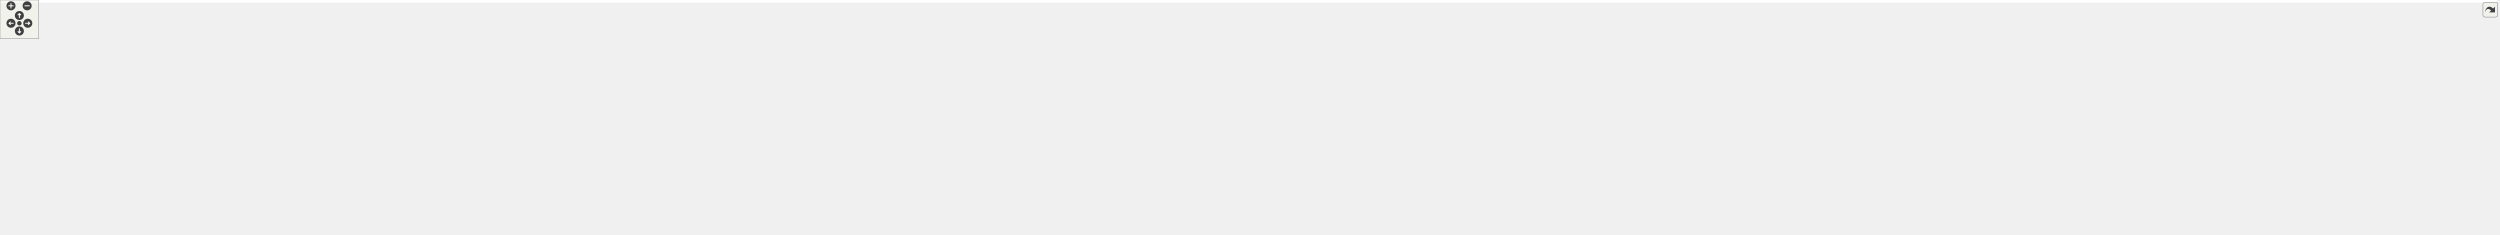
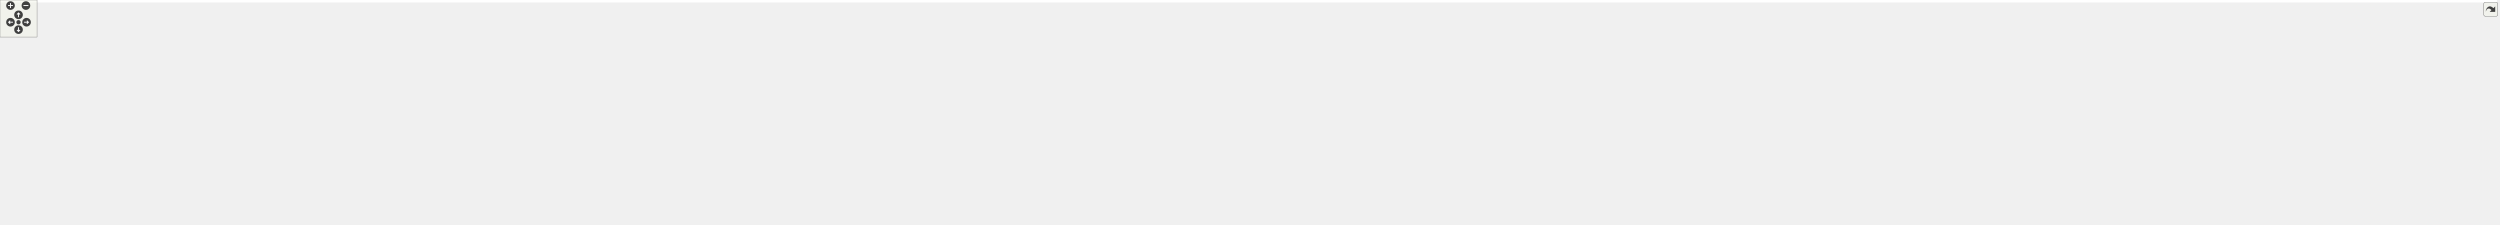
<svg xmlns="http://www.w3.org/2000/svg" xmlns:xlink="http://www.w3.org/1999/xlink" id="main" version="1.1" xml:space="preserve">
  <style type="text/css">
.edge:hover path { stroke: red; }
.edge:hover polygon { stroke: red; fill: red; }
</style>
  <defs>
    <circle id="rim" cx="0" cy="0" r="7" />
    <circle id="rim2" cx="0" cy="0" r="3.5" />
    <g id="zoomPlus">
      <use xlink:href="#rim" fill="#404040">
        <set attributeName="fill" to="#808080" begin="zoomplus.mouseover" end="zoomplus.mouseout" />
      </use>
      <path d="M-4,0h8M0,-4v8" fill="none" stroke="white" stroke-width="1.5" pointer-events="none" />
    </g>
    <g id="zoomMin">
      <use xlink:href="#rim" fill="#404040">
        <set attributeName="fill" to="#808080" begin="zoomminus.mouseover" end="zoomminus.mouseout" />
      </use>
      <path d="M-4,0h8" fill="none" stroke="white" stroke-width="1.5" pointer-events="none" />
    </g>
    <g id="dirArrow">
      <path fill="none" stroke="white" stroke-width="1.5" d="M0,-3.0v7 M-2.5,-0.5L0,-3.0L2.5,-0.5" />
    </g>
    <g id="resetDef">
      <use xlink:href="#rim2" fill="#404040">
        <set attributeName="fill" to="#808080" begin="reset.mouseover" end="reset.mouseout" />
      </use>
    </g>
  </defs>
  <svg id="graph" class="graph">
    <g id="viewport">
-       <polygon fill="white" stroke="transparent" points="-4,4 -4,-303 3865,-303 3865,4 -4,4" />
+       <polygon fill="white" stroke="transparent" points="-4,4 -4,-303 4044,-303 4044,4 -4,4" />
      <g id="node1" class="node">
        <g id="a_node1">
          <a xlink:title=" ">
-             <polygon fill="#bfbfbf" stroke="black" points="3155.5,-268.5 3155.5,-298.5 3277.5,-298.5 3277.5,-268.5 3155.5,-268.5" />
-             <text text-anchor="start" x="3163.5" y="-286.5" font-family="Helvetica,sans-Serif" font-size="10.00">include/m_Do/m_Do_ext</text>
-             <text text-anchor="middle" x="3216.5" y="-275.5" font-family="Helvetica,sans-Serif" font-size="10.00">/m_Do_ext.h</text>
+             <polygon fill="#bfbfbf" stroke="black" points="3355.5,-268.5 3355.5,-298.5 3477.5,-298.5 3477.5,-268.5 3355.5,-268.5" />
+             <text text-anchor="start" x="3363.5" y="-286.5" font-family="Helvetica,sans-Serif" font-size="10.00">include/m_Do/m_Do_ext</text>
+             <text text-anchor="middle" x="3416.5" y="-275.5" font-family="Helvetica,sans-Serif" font-size="10.00">/m_Do_ext.h</text>
          </a>
        </g>
      </g>
      <g id="node2" class="node">
        <g id="a_node2">
          <a xlink:href="d__com__inf__game_8cpp.html" target="_top" xlink:title=" ">
-             <polygon fill="white" stroke="black" points="3620,-0.5 3620,-30.5 3739,-30.5 3739,-0.5 3620,-0.5" />
-             <text text-anchor="start" x="3628" y="-18.5" font-family="Helvetica,sans-Serif" font-size="10.00">src/d/d_com/d_com_inf</text>
-             <text text-anchor="middle" x="3679.5" y="-7.5" font-family="Helvetica,sans-Serif" font-size="10.00">_game.cpp</text>
+             <polygon fill="white" stroke="black" points="3799,-0.5 3799,-30.5 3918,-30.5 3918,-0.5 3799,-0.5" />
+             <text text-anchor="start" x="3807" y="-18.5" font-family="Helvetica,sans-Serif" font-size="10.00">src/d/d_com/d_com_inf</text>
+             <text text-anchor="middle" x="3858.5" y="-7.5" font-family="Helvetica,sans-Serif" font-size="10.00">_game.cpp</text>
          </a>
        </g>
      </g>
      <g id="edge1" class="edge">
-         <path fill="none" stroke="midnightblue" d="M3287.84,-278.06C3394.71,-267.13 3593.31,-229.24 3682.5,-98 3696.19,-77.86 3690.13,-47.99 3684.68,-30.56" />
-         <polygon fill="midnightblue" stroke="midnightblue" points="3287.41,-274.59 3277.79,-279.04 3288.09,-281.56 3287.41,-274.59" />
+         <path fill="none" stroke="midnightblue" d="M3487.51,-276.63C3590.34,-263.87 3777.54,-223.69 3861.5,-98 3875.03,-77.75 3869.02,-47.92 3863.63,-30.52" />
+         <polygon fill="midnightblue" stroke="midnightblue" points="3487.04,-273.16 3477.53,-277.81 3487.87,-280.11 3487.04,-273.16" />
      </g>
      <g id="node3" class="node">
        <g id="a_node3">
          <a xlink:href="d__meter__HIO_8cpp.html" target="_top" xlink:title=" ">
-             <polygon fill="white" stroke="black" points="3746,-201.5 3746,-231.5 3861,-231.5 3861,-201.5 3746,-201.5" />
-             <text text-anchor="start" x="3754" y="-219.5" font-family="Helvetica,sans-Serif" font-size="10.00">src/d/d_meter/d_meter</text>
-             <text text-anchor="middle" x="3803.5" y="-208.5" font-family="Helvetica,sans-Serif" font-size="10.00">_HIO.cpp</text>
+             <polygon fill="white" stroke="black" points="3925,-201.5 3925,-231.5 4040,-231.5 4040,-201.5 3925,-201.5" />
+             <text text-anchor="start" x="3933" y="-219.5" font-family="Helvetica,sans-Serif" font-size="10.00">src/d/d_meter/d_meter</text>
+             <text text-anchor="middle" x="3982.5" y="-208.5" font-family="Helvetica,sans-Serif" font-size="10.00">_HIO.cpp</text>
          </a>
        </g>
      </g>
      <g id="edge2" class="edge">
-         <path fill="none" stroke="midnightblue" d="M3288.05,-277.78C3387.76,-270.68 3574.03,-255.52 3731.5,-232 3736.17,-231.3 3740.99,-230.5 3745.82,-229.65" />
-         <polygon fill="midnightblue" stroke="midnightblue" points="3287.52,-274.31 3277.79,-278.5 3288.01,-281.29 3287.52,-274.31" />
+         <path fill="none" stroke="midnightblue" d="M3487.78,-277.39C3584.05,-270 3760.82,-254.67 3910.5,-232 3915.16,-231.29 3919.98,-230.49 3924.82,-229.63" />
+         <polygon fill="midnightblue" stroke="midnightblue" points="3487.29,-273.92 3477.58,-278.17 3487.82,-280.9 3487.29,-273.92" />
      </g>
      <g id="node4" class="node">
        <g id="a_node4">
          <a xlink:href="m__Do__main_8cpp.html" target="_top" xlink:title=" ">
            <polygon fill="white" stroke="black" points="0,-73 0,-92 131,-92 131,-73 0,-73" />
            <text text-anchor="middle" x="65.5" y="-80" font-family="Helvetica,sans-Serif" font-size="10.00">src/m_Do/m_Do_main.cpp</text>
          </a>
        </g>
      </g>
      <g id="edge3" class="edge">
-         <path fill="none" stroke="midnightblue" d="M3145.16,-279.58C2973.93,-272.48 2526.13,-253.29 2152.5,-232 1256.86,-180.95 1027.87,-215.41 138.5,-98 127.1,-96.49 114.8,-94.28 103.61,-92.04" />
-         <polygon fill="midnightblue" stroke="midnightblue" points="3145.17,-283.09 3155.31,-280 3145.46,-276.09 3145.17,-283.09" />
+         <path fill="none" stroke="midnightblue" d="M3345.04,-279.85C3164.03,-273.02 2672.72,-253.85 2263.5,-232 1317.64,-181.5 1075.44,-222.84 136.5,-98 125.28,-96.51 113.17,-94.27 102.19,-92" />
+         <polygon fill="midnightblue" stroke="midnightblue" points="3345.11,-283.35 3355.23,-280.23 3345.37,-276.36 3345.11,-283.35" />
      </g>
      <g id="node5" class="node">
        <g id="a_node5">
          <a xlink:href="d__attention_8h.html" target="_top" xlink:title=" ">
-             <polygon fill="white" stroke="black" points="2162,-201.5 2162,-231.5 2269,-231.5 2269,-201.5 2162,-201.5" />
-             <text text-anchor="start" x="2170" y="-219.5" font-family="Helvetica,sans-Serif" font-size="10.00">include/d/d_attention</text>
-             <text text-anchor="middle" x="2215.5" y="-208.5" font-family="Helvetica,sans-Serif" font-size="10.00">/d_attention.h</text>
+             <polygon fill="white" stroke="black" points="2273,-201.5 2273,-231.5 2380,-231.5 2380,-201.5 2273,-201.5" />
+             <text text-anchor="start" x="2281" y="-219.5" font-family="Helvetica,sans-Serif" font-size="10.00">include/d/d_attention</text>
+             <text text-anchor="middle" x="2326.5" y="-208.5" font-family="Helvetica,sans-Serif" font-size="10.00">/d_attention.h</text>
          </a>
        </g>
      </g>
      <g id="edge4" class="edge">
-         <path fill="none" stroke="midnightblue" d="M3145.21,-277.87C2954.76,-265.5 2437.15,-231.89 2269.02,-220.98" />
-         <polygon fill="midnightblue" stroke="midnightblue" points="3145.18,-281.38 3155.39,-278.53 3145.64,-274.39 3145.18,-281.38" />
+         <path fill="none" stroke="midnightblue" d="M3345.18,-278.25C3141.41,-266.1 2559.84,-231.41 2380.09,-220.7" />
+         <polygon fill="midnightblue" stroke="midnightblue" points="3344.98,-281.74 3355.17,-278.84 3345.39,-274.75 3344.98,-281.74" />
      </g>
      <g id="node6" class="node">
        <g id="a_node6">
          <a xlink:href="d__com__inf__game_8h.html" target="_top" xlink:title=" ">
-             <polygon fill="white" stroke="black" points="1642.5,-134.5 1642.5,-164.5 1788.5,-164.5 1788.5,-134.5 1642.5,-134.5" />
-             <text text-anchor="start" x="1650.5" y="-152.5" font-family="Helvetica,sans-Serif" font-size="10.00">include/d/d_com/d_com</text>
-             <text text-anchor="middle" x="1715.5" y="-141.5" font-family="Helvetica,sans-Serif" font-size="10.00">_inf_game/d_com_inf_game.h</text>
+             <polygon fill="white" stroke="black" points="1708.5,-134.5 1708.5,-164.5 1854.5,-164.5 1854.5,-134.5 1708.5,-134.5" />
+             <text text-anchor="start" x="1716.5" y="-152.5" font-family="Helvetica,sans-Serif" font-size="10.00">include/d/d_com/d_com</text>
+             <text text-anchor="middle" x="1781.5" y="-141.5" font-family="Helvetica,sans-Serif" font-size="10.00">_inf_game/d_com_inf_game.h</text>
          </a>
        </g>
      </g>
      <g id="edge5" class="edge">
-         <path fill="none" stroke="midnightblue" d="M2151.89,-207.23C2059.03,-195.16 1886.79,-172.77 1788.76,-160.02" />
-         <polygon fill="midnightblue" stroke="midnightblue" points="2151.62,-210.73 2161.99,-208.54 2152.53,-203.78 2151.62,-210.73" />
+         <path fill="none" stroke="midnightblue" d="M2262.6,-207.88C2160.71,-195.73 1961.98,-172.02 1854.58,-159.22" />
+         <polygon fill="midnightblue" stroke="midnightblue" points="2262.41,-211.38 2272.75,-209.09 2263.24,-204.43 2262.41,-211.38" />
      </g>
      <g id="edge8" class="edge">
-         <path fill="none" stroke="midnightblue" d="M1798.74,-147.72C2165.88,-144.09 3623.89,-127.84 3660.5,-98 3680.32,-81.84 3681.87,-49.38 3680.9,-30.67" />
-         <polygon fill="midnightblue" stroke="midnightblue" points="1798.68,-144.22 1788.72,-147.82 1798.75,-151.22 1798.68,-144.22" />
+         <path fill="none" stroke="midnightblue" d="M1864.83,-147.84C2245.3,-144.65 3800.58,-129.67 3839.5,-98 3859.33,-81.86 3860.88,-49.39 3859.9,-30.67" />
+         <polygon fill="midnightblue" stroke="midnightblue" points="1864.69,-144.34 1854.72,-147.92 1864.75,-151.34 1864.69,-144.34" />
      </g>
      <g id="edge28" class="edge">
-         <path fill="none" stroke="midnightblue" d="M1632.33,-147.44C1351.22,-143.61 437.82,-129.02 145.5,-98 132.59,-96.63 118.62,-94.37 106.03,-92.04" />
-         <polygon fill="midnightblue" stroke="midnightblue" points="1632.41,-150.94 1642.46,-147.58 1632.5,-143.94 1632.41,-150.94" />
+         <path fill="none" stroke="midnightblue" d="M1697.83,-147.56C1408.46,-144.05 451.16,-130.24 145.5,-98 132.59,-96.64 118.62,-94.38 106.03,-92.05" />
+         <polygon fill="midnightblue" stroke="midnightblue" points="1698.2,-151.06 1708.25,-147.69 1698.29,-144.07 1698.2,-151.06" />
      </g>
      <g id="node7" class="node">
        <g id="a_node7">
          <a xlink:href="d__attention_8cpp.html" target="_top" xlink:title=" ">
            <polygon fill="white" stroke="black" points="53,-6 53,-25 160,-25 160,-6 53,-6" />
            <text text-anchor="middle" x="106.5" y="-13" font-family="Helvetica,sans-Serif" font-size="10.00">src/d/d_attention.cpp</text>
          </a>
        </g>
      </g>
      <g id="edge6" class="edge">
-         <path fill="none" stroke="midnightblue" d="M1631.93,-146.65C1316.11,-139.53 211.61,-113.59 178.5,-98 145.02,-82.24 120.6,-42.84 110.99,-25.23" />
-         <polygon fill="midnightblue" stroke="midnightblue" points="1632.3,-150.16 1642.38,-146.88 1632.46,-143.16 1632.3,-150.16" />
+         <path fill="none" stroke="midnightblue" d="M1698.13,-146.77C1373.91,-139.92 213.18,-114.3 178.5,-98 145.01,-82.26 120.6,-42.85 110.99,-25.24" />
+         <polygon fill="midnightblue" stroke="midnightblue" points="1698.32,-150.27 1708.39,-146.98 1698.47,-143.27 1698.32,-150.27" />
      </g>
      <g id="node8" class="node">
        <g id="a_node8">
          <a xlink:href="d__camera_8cpp.html" target="_top" xlink:title=" ">
            <polygon fill="white" stroke="black" points="516.5,-73 516.5,-92 618.5,-92 618.5,-73 516.5,-73" />
            <text text-anchor="middle" x="567.5" y="-80" font-family="Helvetica,sans-Serif" font-size="10.00">src/d/d_camera.cpp</text>
          </a>
        </g>
      </g>
      <g id="edge7" class="edge">
-         <path fill="none" stroke="midnightblue" d="M1632.28,-146.74C1412.53,-141.75 820.34,-126.04 626.5,-98 616.9,-96.61 606.57,-94.35 597.29,-92.02" />
-         <polygon fill="midnightblue" stroke="midnightblue" points="1632.38,-150.24 1642.46,-146.97 1632.54,-143.24 1632.38,-150.24" />
+         <path fill="none" stroke="midnightblue" d="M1698.1,-146.99C1469.04,-142.5 833.55,-127.67 626.5,-98 616.89,-96.62 606.57,-94.36 597.29,-92.03" />
+         <polygon fill="midnightblue" stroke="midnightblue" points="1698.3,-150.49 1708.37,-147.19 1698.44,-143.5 1698.3,-150.49" />
      </g>
      <g id="node9" class="node">
        <g id="a_node9">
          <a xlink:href="d__file__sel__info_8cpp.html" target="_top" xlink:title=" ">
            <polygon fill="white" stroke="black" points="636,-67.5 636,-97.5 725,-97.5 725,-67.5 636,-67.5" />
            <text text-anchor="start" x="644" y="-85.5" font-family="Helvetica,sans-Serif" font-size="10.00">src/d/d_file/d_file</text>
            <text text-anchor="middle" x="680.5" y="-74.5" font-family="Helvetica,sans-Serif" font-size="10.00">_sel_info.cpp</text>
          </a>
        </g>
      </g>
      <g id="edge9" class="edge">
-         <path fill="none" stroke="midnightblue" d="M1632.32,-146.47C1428.15,-141.14 906.46,-125.2 734.5,-98 731.43,-97.51 728.29,-96.92 725.13,-96.26" />
-         <polygon fill="midnightblue" stroke="midnightblue" points="1632.3,-149.97 1642.38,-146.73 1632.48,-142.98 1632.3,-149.97" />
+         <path fill="none" stroke="midnightblue" d="M1698.1,-146.78C1484.13,-142 919.58,-126.97 734.5,-98 731.43,-97.52 728.29,-96.93 725.13,-96.27" />
+         <polygon fill="midnightblue" stroke="midnightblue" points="1698.25,-150.29 1708.32,-147.01 1698.4,-143.29 1698.25,-150.29" />
      </g>
      <g id="node10" class="node">
        <g id="a_node10">
          <a xlink:href="d__item_8cpp.html" target="_top" xlink:title=" ">
            <polygon fill="white" stroke="black" points="678,-6 678,-25 799,-25 799,-6 678,-6" />
            <text text-anchor="middle" x="738.5" y="-13" font-family="Helvetica,sans-Serif" font-size="10.00">src/d/d_item/d_item.cpp</text>
          </a>
        </g>
      </g>
      <g id="edge10" class="edge">
-         <path fill="none" stroke="midnightblue" d="M1632.22,-148.14C1365.32,-146.6 546.39,-138.55 507.5,-98 497.96,-88.06 498.86,-77.73 507.5,-67 518.49,-53.35 617.59,-35.44 682.37,-25.03" />
-         <polygon fill="midnightblue" stroke="midnightblue" points="1632.22,-151.64 1642.24,-148.2 1632.26,-144.64 1632.22,-151.64" />
+         <path fill="none" stroke="midnightblue" d="M1698.3,-146.74C1418.55,-140.63 528.18,-119.52 507.5,-98 497.95,-88.07 498.86,-77.73 507.5,-67 518.49,-53.35 617.59,-35.44 682.37,-25.03" />
+         <polygon fill="midnightblue" stroke="midnightblue" points="1698.31,-150.24 1708.39,-146.96 1698.47,-143.24 1698.31,-150.24" />
      </g>
      <g id="node11" class="node">
        <g id="a_node11">
          <a xlink:href="d__kankyo__rain_8cpp.html" target="_top" xlink:title=" ">
            <polygon fill="white" stroke="black" points="858,-67.5 858,-97.5 985,-97.5 985,-67.5 858,-67.5" />
            <text text-anchor="start" x="866" y="-85.5" font-family="Helvetica,sans-Serif" font-size="10.00">src/d/d_kankyo/d_kankyo</text>
            <text text-anchor="middle" x="921.5" y="-74.5" font-family="Helvetica,sans-Serif" font-size="10.00">_rain.cpp</text>
          </a>
        </g>
      </g>
      <g id="edge11" class="edge">
-         <path fill="none" stroke="midnightblue" d="M1632.18,-146.16C1497.41,-141.59 1223.48,-129.07 993.5,-98 990.72,-97.62 987.89,-97.21 985.03,-96.76" />
-         <polygon fill="midnightblue" stroke="midnightblue" points="1632.31,-149.67 1642.42,-146.5 1632.54,-142.67 1632.31,-149.67" />
+         <path fill="none" stroke="midnightblue" d="M1698.3,-146.85C1554.17,-143.17 1248.99,-131.76 993.5,-98 990.72,-97.63 987.88,-97.22 985.03,-96.78" />
+         <polygon fill="midnightblue" stroke="midnightblue" points="1698.31,-150.35 1708.39,-147.1 1698.48,-143.35 1698.31,-150.35" />
      </g>
      <g id="node12" class="node">
        <g id="a_node12">
          <a xlink:href="d__kankyo__wether_8cpp.html" target="_top" xlink:title=" ">
            <polygon fill="white" stroke="black" points="1003,-67.5 1003,-97.5 1130,-97.5 1130,-67.5 1003,-67.5" />
            <text text-anchor="start" x="1011" y="-85.5" font-family="Helvetica,sans-Serif" font-size="10.00">src/d/d_kankyo/d_kankyo</text>
            <text text-anchor="middle" x="1066.5" y="-74.5" font-family="Helvetica,sans-Serif" font-size="10.00">_wether.cpp</text>
          </a>
        </g>
      </g>
      <g id="edge12" class="edge">
-         <path fill="none" stroke="midnightblue" d="M1632.07,-144.12C1519.58,-137.56 1313.2,-123.16 1138.5,-98 1135.72,-97.6 1132.89,-97.16 1130.04,-96.69" />
-         <polygon fill="midnightblue" stroke="midnightblue" points="1632.15,-147.63 1642.33,-144.72 1632.55,-140.65 1632.15,-147.63" />
+         <path fill="none" stroke="midnightblue" d="M1698.3,-145.17C1575.4,-139.52 1338.33,-125.87 1138.5,-98 1135.72,-97.61 1132.89,-97.18 1130.03,-96.73" />
+         <polygon fill="midnightblue" stroke="midnightblue" points="1698.24,-148.67 1708.39,-145.63 1698.56,-141.68 1698.24,-148.67" />
      </g>
      <g id="node13" class="node">
        <g id="a_node13">
          <a xlink:href="d__kankyo_8cpp.html" target="_top" xlink:title=" ">
            <polygon fill="white" stroke="black" points="1148,-73 1148,-92 1249,-92 1249,-73 1148,-73" />
            <text text-anchor="middle" x="1198.5" y="-80" font-family="Helvetica,sans-Serif" font-size="10.00">src/d/d_kankyo.cpp</text>
          </a>
        </g>
      </g>
      <g id="edge13" class="edge">
-         <path fill="none" stroke="midnightblue" d="M1632.4,-142.63C1540.28,-135.36 1387.52,-121.04 1257.5,-98 1248.46,-96.4 1238.76,-94.21 1229.88,-92.02" />
-         <polygon fill="midnightblue" stroke="midnightblue" points="1632.26,-146.13 1642.5,-143.42 1632.8,-139.15 1632.26,-146.13" />
+         <path fill="none" stroke="midnightblue" d="M1698.05,-144.2C1594.24,-137.99 1411.84,-124.26 1257.5,-98 1248.35,-96.44 1238.52,-94.24 1229.56,-92.03" />
+         <polygon fill="midnightblue" stroke="midnightblue" points="1697.97,-147.7 1708.16,-144.79 1698.38,-140.71 1697.97,-147.7" />
      </g>
      <g id="node14" class="node">
        <g id="a_node14">
          <a xlink:href="d__kantera__icon__meter_8cpp.html" target="_top" xlink:title=" ">
            <polygon fill="white" stroke="black" points="1267,-67.5 1267,-97.5 1374,-97.5 1374,-67.5 1267,-67.5" />
            <text text-anchor="start" x="1275" y="-85.5" font-family="Helvetica,sans-Serif" font-size="10.00">src/d/d_kantera_icon</text>
            <text text-anchor="middle" x="1320.5" y="-74.5" font-family="Helvetica,sans-Serif" font-size="10.00">_meter.cpp</text>
          </a>
        </g>
      </g>
      <g id="edge14" class="edge">
-         <path fill="none" stroke="midnightblue" d="M1632.3,-137.75C1564.75,-128.57 1467.16,-114.29 1382.5,-98 1379.79,-97.48 1377.01,-96.92 1374.21,-96.34" />
-         <polygon fill="midnightblue" stroke="midnightblue" points="1632.08,-141.25 1642.46,-139.12 1633.02,-134.31 1632.08,-141.25" />
+         <path fill="none" stroke="midnightblue" d="M1698.21,-140.5C1617.22,-132.13 1490.91,-117.48 1382.5,-98 1379.78,-97.51 1377,-96.98 1374.2,-96.42" />
+         <polygon fill="midnightblue" stroke="midnightblue" points="1698.04,-144.01 1708.35,-141.54 1698.76,-137.04 1698.04,-144.01" />
      </g>
      <g id="node15" class="node">
        <g id="a_node15">
          <a xlink:href="d__meter__button_8cpp.html" target="_top" xlink:title=" ">
            <polygon fill="white" stroke="black" points="1392,-67.5 1392,-97.5 1507,-97.5 1507,-67.5 1392,-67.5" />
            <text text-anchor="start" x="1400" y="-85.5" font-family="Helvetica,sans-Serif" font-size="10.00">src/d/d_meter/d_meter</text>
            <text text-anchor="middle" x="1449.5" y="-74.5" font-family="Helvetica,sans-Serif" font-size="10.00">_button.cpp</text>
          </a>
        </g>
      </g>
      <g id="edge15" class="edge">
-         <path fill="none" stroke="midnightblue" d="M1648.19,-132.05C1604.7,-121.43 1548.7,-107.74 1507.25,-97.61" />
-         <polygon fill="midnightblue" stroke="midnightblue" points="1647.56,-135.5 1658.11,-134.48 1649.23,-128.7 1647.56,-135.5" />
+         <path fill="none" stroke="midnightblue" d="M1698.35,-133.35C1645.84,-123.62 1576.61,-110.51 1515.5,-98 1512.74,-97.44 1509.92,-96.85 1507.07,-96.25" />
+         <polygon fill="midnightblue" stroke="midnightblue" points="1697.82,-136.81 1708.28,-135.18 1699.09,-129.92 1697.82,-136.81" />
      </g>
      <g id="node16" class="node">
        <g id="a_node16">
          <a xlink:href="d__meter__haihai_8cpp.html" target="_top" xlink:title=" ">
            <polygon fill="white" stroke="black" points="1525,-67.5 1525,-97.5 1640,-97.5 1640,-67.5 1525,-67.5" />
            <text text-anchor="start" x="1533" y="-85.5" font-family="Helvetica,sans-Serif" font-size="10.00">src/d/d_meter/d_meter</text>
            <text text-anchor="middle" x="1582.5" y="-74.5" font-family="Helvetica,sans-Serif" font-size="10.00">_haihai.cpp</text>
          </a>
        </g>
      </g>
      <g id="edge16" class="edge">
-         <path fill="none" stroke="midnightblue" d="M1677.63,-129.99C1656.55,-119.69 1630.72,-107.07 1611.3,-97.58" />
-         <polygon fill="midnightblue" stroke="midnightblue" points="1676.12,-133.15 1686.64,-134.4 1679.19,-126.86 1676.12,-133.15" />
+         <path fill="none" stroke="midnightblue" d="M1728.62,-131.23C1696.43,-120.71 1655.83,-107.45 1625.6,-97.58" />
+         <polygon fill="midnightblue" stroke="midnightblue" points="1727.73,-134.62 1738.32,-134.4 1729.9,-127.96 1727.73,-134.62" />
      </g>
      <g id="node17" class="node">
        <g id="a_node17">
          <a xlink:href="d__meter__hakusha_8cpp.html" target="_top" xlink:title=" ">
            <polygon fill="white" stroke="black" points="1658,-67.5 1658,-97.5 1773,-97.5 1773,-67.5 1658,-67.5" />
            <text text-anchor="start" x="1666" y="-85.5" font-family="Helvetica,sans-Serif" font-size="10.00">src/d/d_meter/d_meter</text>
            <text text-anchor="middle" x="1715.5" y="-74.5" font-family="Helvetica,sans-Serif" font-size="10.00">_hakusha.cpp</text>
          </a>
        </g>
      </g>
      <g id="edge17" class="edge">
-         <path fill="none" stroke="midnightblue" d="M1715.5,-124.11C1715.5,-115.15 1715.5,-105.32 1715.5,-97.58" />
-         <polygon fill="midnightblue" stroke="midnightblue" points="1712,-124.4 1715.5,-134.4 1719,-124.4 1712,-124.4" />
+         <path fill="none" stroke="midnightblue" d="M1759.99,-127.31C1750.09,-117.56 1738.61,-106.26 1729.79,-97.58" />
+         <polygon fill="midnightblue" stroke="midnightblue" points="1757.6,-129.87 1767.18,-134.4 1762.51,-124.89 1757.6,-129.87" />
      </g>
      <g id="node18" class="node">
        <g id="a_node18">
          <a xlink:href="d__meter__map_8cpp.html" target="_top" xlink:title=" ">
            <polygon fill="white" stroke="black" points="1791,-67.5 1791,-97.5 1906,-97.5 1906,-67.5 1791,-67.5" />
            <text text-anchor="start" x="1799" y="-85.5" font-family="Helvetica,sans-Serif" font-size="10.00">src/d/d_meter/d_meter</text>
            <text text-anchor="middle" x="1848.5" y="-74.5" font-family="Helvetica,sans-Serif" font-size="10.00">_map.cpp</text>
          </a>
        </g>
      </g>
      <g id="edge18" class="edge">
-         <path fill="none" stroke="midnightblue" d="M1753.37,-129.99C1774.45,-119.69 1800.28,-107.07 1819.7,-97.58" />
-         <polygon fill="midnightblue" stroke="midnightblue" points="1751.81,-126.86 1744.36,-134.4 1754.88,-133.15 1751.81,-126.86" />
+         <path fill="none" stroke="midnightblue" d="M1803.34,-127.31C1813.39,-117.56 1825.04,-106.26 1833.99,-97.58" />
+         <polygon fill="midnightblue" stroke="midnightblue" points="1800.78,-124.92 1796.04,-134.4 1805.65,-129.94 1800.78,-124.92" />
      </g>
      <g id="node19" class="node">
        <g id="a_node19">
          <a xlink:href="d__meter__string_8cpp.html" target="_top" xlink:title=" ">
            <polygon fill="white" stroke="black" points="1924,-67.5 1924,-97.5 2039,-97.5 2039,-67.5 1924,-67.5" />
            <text text-anchor="start" x="1932" y="-85.5" font-family="Helvetica,sans-Serif" font-size="10.00">src/d/d_meter/d_meter</text>
            <text text-anchor="middle" x="1981.5" y="-74.5" font-family="Helvetica,sans-Serif" font-size="10.00">_string.cpp</text>
          </a>
        </g>
      </g>
      <g id="edge19" class="edge">
-         <path fill="none" stroke="midnightblue" d="M1782.81,-132.05C1826.3,-121.43 1882.3,-107.74 1923.75,-97.61" />
-         <polygon fill="midnightblue" stroke="midnightblue" points="1781.77,-128.7 1772.89,-134.48 1783.44,-135.5 1781.77,-128.7" />
+         <path fill="none" stroke="midnightblue" d="M1834.65,-131.23C1867,-120.71 1907.81,-107.45 1938.19,-97.58" />
+         <polygon fill="midnightblue" stroke="midnightblue" points="1833.33,-127.98 1824.9,-134.4 1835.49,-134.63 1833.33,-127.98" />
      </g>
      <g id="node20" class="node">
        <g id="a_node20">
          <a xlink:href="d__meter2__draw_8cpp.html" target="_top" xlink:title=" ">
            <polygon fill="white" stroke="black" points="2057,-67.5 2057,-97.5 2182,-97.5 2182,-67.5 2057,-67.5" />
            <text text-anchor="start" x="2065" y="-85.5" font-family="Helvetica,sans-Serif" font-size="10.00">src/d/d_meter2/d_meter2</text>
            <text text-anchor="middle" x="2119.5" y="-74.5" font-family="Helvetica,sans-Serif" font-size="10.00">_draw.cpp</text>
          </a>
        </g>
      </g>
      <g id="edge20" class="edge">
-         <path fill="none" stroke="midnightblue" d="M1798.64,-136.98C1865.91,-127.38 1962.99,-112.93 2047.5,-98 2050.51,-97.47 2053.59,-96.91 2056.7,-96.33" />
-         <polygon fill="midnightblue" stroke="midnightblue" points="1797.93,-133.54 1788.53,-138.42 1798.92,-140.47 1797.93,-133.54" />
+         <path fill="none" stroke="midnightblue" d="M1864.58,-132.97C1917.06,-123.1 1986.29,-109.97 2047.5,-98 2050.5,-97.41 2053.58,-96.81 2056.68,-96.19" />
+         <polygon fill="midnightblue" stroke="midnightblue" points="1863.83,-129.55 1854.65,-134.84 1865.12,-136.43 1863.83,-129.55" />
      </g>
      <g id="node21" class="node">
        <g id="a_node21">
          <a xlink:href="d__meter2__info_8cpp.html" target="_top" xlink:title=" ">
            <polygon fill="white" stroke="black" points="2200,-67.5 2200,-97.5 2325,-97.5 2325,-67.5 2200,-67.5" />
            <text text-anchor="start" x="2208" y="-85.5" font-family="Helvetica,sans-Serif" font-size="10.00">src/d/d_meter2/d_meter2</text>
            <text text-anchor="middle" x="2262.5" y="-74.5" font-family="Helvetica,sans-Serif" font-size="10.00">_info.cpp</text>
          </a>
        </g>
      </g>
      <g id="edge21" class="edge">
-         <path fill="none" stroke="midnightblue" d="M1798.73,-142.01C1893.8,-134.04 2053.88,-118.97 2190.5,-98 2193.52,-97.54 2196.62,-97.03 2199.73,-96.5" />
-         <polygon fill="midnightblue" stroke="midnightblue" points="1798.28,-138.53 1788.6,-142.85 1798.86,-145.51 1798.28,-138.53" />
+         <path fill="none" stroke="midnightblue" d="M1864.62,-140.11C1947.44,-131.3 2078.13,-116.23 2190.5,-98 2193.52,-97.51 2196.61,-96.98 2199.72,-96.43" />
+         <polygon fill="midnightblue" stroke="midnightblue" points="1864.09,-136.64 1854.51,-141.18 1864.82,-143.6 1864.09,-136.64" />
      </g>
      <g id="node22" class="node">
        <g id="a_node22">
          <a xlink:href="d__meter2_8cpp.html" target="_top" xlink:title=" ">
            <polygon fill="white" stroke="black" points="2343.5,-73 2343.5,-92 2443.5,-92 2443.5,-73 2343.5,-73" />
            <text text-anchor="middle" x="2393.5" y="-80" font-family="Helvetica,sans-Serif" font-size="10.00">src/d/d_meter2.cpp</text>
          </a>
        </g>
      </g>
      <g id="edge22" class="edge">
-         <path fill="none" stroke="midnightblue" d="M1798.87,-145.8C1918.05,-141.02 2143.73,-128.49 2333.5,-98 2342.92,-96.49 2353.04,-94.27 2362.24,-92.03" />
-         <polygon fill="midnightblue" stroke="midnightblue" points="1798.58,-142.31 1788.72,-146.2 1798.85,-149.31 1798.58,-142.31" />
+         <path fill="none" stroke="midnightblue" d="M1864.93,-144.66C1973.45,-138.81 2168.64,-125.31 2333.5,-98 2342.8,-96.46 2352.8,-94.26 2361.92,-92.05" />
+         <polygon fill="midnightblue" stroke="midnightblue" points="1864.51,-141.18 1854.71,-145.21 1864.88,-148.17 1864.51,-141.18" />
      </g>
      <g id="node23" class="node">
        <g id="a_node23">
          <a xlink:href="d__save_8cpp.html" target="_top" xlink:title=" ">
            <polygon fill="white" stroke="black" points="2462,-73 2462,-92 2587,-92 2587,-73 2462,-73" />
            <text text-anchor="middle" x="2524.5" y="-80" font-family="Helvetica,sans-Serif" font-size="10.00">src/d/d_save/d_save.cpp</text>
          </a>
        </g>
      </g>
      <g id="edge23" class="edge">
-         <path fill="none" stroke="midnightblue" d="M1798.52,-146.34C1935.35,-141.98 2216.58,-129.7 2452.5,-98 2463.75,-96.49 2475.88,-94.28 2486.91,-92.03" />
-         <polygon fill="midnightblue" stroke="midnightblue" points="1798.41,-142.84 1788.52,-146.65 1798.62,-149.83 1798.41,-142.84" />
+         <path fill="none" stroke="midnightblue" d="M1864.85,-145.54C1992.07,-140.28 2242.07,-126.99 2452.5,-98 2463.62,-96.47 2475.6,-94.28 2486.54,-92.06" />
+         <polygon fill="midnightblue" stroke="midnightblue" points="1864.64,-142.05 1854.79,-145.95 1864.93,-149.04 1864.64,-142.05" />
      </g>
      <g id="node24" class="node">
        <g id="a_node24">
          <a xlink:href="d__save__HIO_8cpp.html" target="_top" xlink:title=" ">
            <polygon fill="white" stroke="black" points="2605,-67.5 2605,-97.5 2712,-97.5 2712,-67.5 2605,-67.5" />
            <text text-anchor="start" x="2613" y="-85.5" font-family="Helvetica,sans-Serif" font-size="10.00">src/d/d_save/d_save</text>
            <text text-anchor="middle" x="2658.5" y="-74.5" font-family="Helvetica,sans-Serif" font-size="10.00">_HIO.cpp</text>
          </a>
        </g>
      </g>
      <g id="edge24" class="edge">
-         <path fill="none" stroke="midnightblue" d="M1798.79,-148.5C1955.7,-147.43 2305.51,-140.05 2596.5,-98 2599.24,-97.6 2602.03,-97.15 2604.84,-96.65" />
-         <polygon fill="midnightblue" stroke="midnightblue" points="1798.71,-145 1788.73,-148.56 1798.75,-152 1798.71,-145" />
+         <path fill="none" stroke="midnightblue" d="M1865.08,-147.94C2013.23,-145.91 2331.29,-136.95 2596.5,-98 2599.23,-97.6 2602.03,-97.14 2604.84,-96.63" />
+         <polygon fill="midnightblue" stroke="midnightblue" points="1864.66,-144.44 1854.71,-148.07 1864.75,-151.44 1864.66,-144.44" />
      </g>
      <g id="node25" class="node">
        <g id="a_node25">
          <a xlink:href="d__stage_8cpp.html" target="_top" xlink:title=" ">
            <polygon fill="white" stroke="black" points="2730.5,-73 2730.5,-92 2824.5,-92 2824.5,-73 2730.5,-73" />
            <text text-anchor="middle" x="2777.5" y="-80" font-family="Helvetica,sans-Serif" font-size="10.00">src/d/d_stage.cpp</text>
          </a>
        </g>
      </g>
      <g id="edge25" class="edge">
-         <path fill="none" stroke="midnightblue" d="M1798.9,-146.5C2006.89,-141.15 2544.49,-125.07 2721.5,-98 2730.63,-96.6 2740.43,-94.34 2749.24,-92.01" />
-         <polygon fill="midnightblue" stroke="midnightblue" points="1798.56,-143 1788.66,-146.76 1798.74,-150 1798.56,-143" />
+         <path fill="none" stroke="midnightblue" d="M1864.69,-146.16C2062.69,-140.25 2557.59,-123.36 2721.5,-98 2730.53,-96.6 2740.22,-94.37 2748.95,-92.06" />
+         <polygon fill="midnightblue" stroke="midnightblue" points="1864.53,-142.67 1854.64,-146.46 1864.74,-149.66 1864.53,-142.67" />
      </g>
      <g id="node26" class="node">
        <g id="a_node26">
          <a xlink:href="f__pc__manager_8cpp.html" target="_top" xlink:title=" ">
            <polygon fill="white" stroke="black" points="458.5,-6 458.5,-25 598.5,-25 598.5,-6 458.5,-6" />
            <text text-anchor="middle" x="528.5" y="-13" font-family="Helvetica,sans-Serif" font-size="10.00">src/f/f_pc/f_pc_manager.cpp</text>
          </a>
        </g>
      </g>
      <g id="edge26" class="edge">
-         <path fill="none" stroke="midnightblue" d="M1631.99,-148.17C1363.38,-146.71 536.74,-138.9 497.5,-98 477.38,-77.03 504.88,-41.67 519.88,-25.3" />
-         <polygon fill="midnightblue" stroke="midnightblue" points="1632.06,-151.67 1642.08,-148.23 1632.09,-144.67 1632.06,-151.67" />
+         <path fill="none" stroke="midnightblue" d="M1698.13,-146.76C1416.73,-140.7 518.36,-119.69 497.5,-98 477.36,-77.05 504.87,-41.68 519.88,-25.31" />
+         <polygon fill="midnightblue" stroke="midnightblue" points="1698.2,-150.26 1708.28,-146.98 1698.35,-143.27 1698.2,-150.26" />
      </g>
      <g id="node27" class="node">
        <g id="a_node27">
          <a xlink:href="m__Do__audio_8cpp.html" target="_top" xlink:title=" ">
            <polygon fill="white" stroke="black" points="2842.5,-73 2842.5,-92 2976.5,-92 2976.5,-73 2842.5,-73" />
            <text text-anchor="middle" x="2909.5" y="-80" font-family="Helvetica,sans-Serif" font-size="10.00">src/m_Do/m_Do_audio.cpp</text>
          </a>
        </g>
      </g>
      <g id="edge27" class="edge">
-         <path fill="none" stroke="midnightblue" d="M1798.98,-148.81C1985.27,-148.61 2448.8,-143.15 2833.5,-98 2845.64,-96.58 2858.75,-94.33 2870.61,-92.03" />
-         <polygon fill="midnightblue" stroke="midnightblue" points="1798.71,-145.31 1788.72,-148.81 1798.72,-152.31 1798.71,-145.31" />
+         <path fill="none" stroke="midnightblue" d="M1864.91,-148.47C2043.29,-147.53 2474.82,-140.61 2833.5,-98 2845.64,-96.56 2858.75,-94.31 2870.61,-92.01" />
+         <polygon fill="midnightblue" stroke="midnightblue" points="1864.79,-144.97 1854.81,-148.52 1864.83,-151.97 1864.79,-144.97" />
      </g>
      <g id="node28" class="node">
        <g id="a_node28">
          <a xlink:href="Z2EnvSeMgr_8cpp.html" target="_top" xlink:title=" ">
            <polygon fill="white" stroke="black" points="2995,-73 2995,-92 3156,-92 3156,-73 2995,-73" />
            <text text-anchor="middle" x="3075.5" y="-80" font-family="Helvetica,sans-Serif" font-size="10.00">libs/Z2AudioLib/Z2EnvSeMgr.cpp</text>
          </a>
        </g>
      </g>
      <g id="edge29" class="edge">
-         <path fill="none" stroke="midnightblue" d="M1798.74,-148.64C2001.99,-148.23 2539.63,-142.62 2985.5,-98 2999.83,-96.57 3015.35,-94.32 3029.39,-92.02" />
-         <polygon fill="midnightblue" stroke="midnightblue" points="1798.72,-145.14 1788.73,-148.66 1798.74,-152.14 1798.72,-145.14" />
+         <path fill="none" stroke="midnightblue" d="M1864.89,-148.38C2060.89,-147.36 2566.04,-140.44 2985.5,-98 2999.67,-96.57 3015,-94.35 3028.93,-92.08" />
+         <polygon fill="midnightblue" stroke="midnightblue" points="1864.65,-144.88 1854.66,-148.43 1864.68,-151.88 1864.65,-144.88" />
      </g>
      <g id="node29" class="node">
        <g id="a_node29">
-           <a xlink:href="Z2SceneMgr_8cpp.html" target="_top" xlink:title=" ">
-             <polygon fill="white" stroke="black" points="3174,-73 3174,-92 3335,-92 3335,-73 3174,-73" />
-             <text text-anchor="middle" x="3254.5" y="-80" font-family="Helvetica,sans-Serif" font-size="10.00">libs/Z2AudioLib/Z2SceneMgr.cpp</text>
+           <a xlink:href="Z2LinkMgr_8cpp.html" target="_top" xlink:title=" ">
+             <polygon fill="white" stroke="black" points="3174.5,-73 3174.5,-92 3326.5,-92 3326.5,-73 3174.5,-73" />
+             <text text-anchor="middle" x="3250.5" y="-80" font-family="Helvetica,sans-Serif" font-size="10.00">libs/Z2AudioLib/Z2LinkMgr.cpp</text>
          </a>
        </g>
      </g>
      <g id="edge30" class="edge">
-         <path fill="none" stroke="midnightblue" d="M1798.59,-146.99C2065.22,-141.94 2897.43,-124.4 3165.5,-98 3179.68,-96.6 3195.02,-94.37 3208.91,-92.07" />
-         <polygon fill="midnightblue" stroke="midnightblue" points="1798.52,-143.49 1788.59,-147.18 1798.65,-150.49 1798.52,-143.49" />
+         <path fill="none" stroke="midnightblue" d="M1864.76,-146.91C2123.43,-141.74 2911.04,-124.23 3165.5,-98 3179.05,-96.6 3193.71,-94.37 3206.97,-92.07" />
+         <polygon fill="midnightblue" stroke="midnightblue" points="1864.6,-143.41 1854.68,-147.11 1864.74,-150.41 1864.6,-143.41" />
      </g>
      <g id="node30" class="node">
        <g id="a_node30">
-           <a xlink:href="Z2LinkMgr_8cpp.html" target="_top" xlink:title=" ">
-             <polygon fill="white" stroke="black" points="3353.5,-73 3353.5,-92 3505.5,-92 3505.5,-73 3353.5,-73" />
-             <text text-anchor="middle" x="3429.5" y="-80" font-family="Helvetica,sans-Serif" font-size="10.00">libs/Z2AudioLib/Z2LinkMgr.cpp</text>
+           <a xlink:href="Z2SceneMgr_8cpp.html" target="_top" xlink:title=" ">
+             <polygon fill="white" stroke="black" points="3345,-73 3345,-92 3506,-92 3506,-73 3345,-73" />
+             <text text-anchor="middle" x="3425.5" y="-80" font-family="Helvetica,sans-Serif" font-size="10.00">libs/Z2AudioLib/Z2SceneMgr.cpp</text>
          </a>
        </g>
      </g>
      <g id="edge31" class="edge">
-         <path fill="none" stroke="midnightblue" d="M1799.3,-147.43C2087.98,-143.51 3040.16,-128.53 3344.5,-98 3358.2,-96.63 3373.04,-94.37 3386.42,-92.04" />
-         <polygon fill="midnightblue" stroke="midnightblue" points="1798.85,-143.94 1788.9,-147.57 1798.95,-150.94 1798.85,-143.94" />
+         <path fill="none" stroke="midnightblue" d="M1864.76,-147.19C2144.05,-142.59 3046.2,-125.89 3335.5,-98 3349.99,-96.6 3365.69,-94.34 3379.86,-92.01" />
+         <polygon fill="midnightblue" stroke="midnightblue" points="1864.64,-143.7 1854.7,-147.36 1864.75,-150.69 1864.64,-143.7" />
      </g>
      <g id="node31" class="node">
        <g id="a_node31">
-           <a xlink:href="Z2StatusMgr_8cpp.html" target="_top" xlink:title=" ">
-             <polygon fill="white" stroke="black" points="3524,-67.5 3524,-97.5 3651,-97.5 3651,-67.5 3524,-67.5" />
-             <text text-anchor="start" x="3532" y="-85.5" font-family="Helvetica,sans-Serif" font-size="10.00">libs/Z2AudioLib/Z2Status</text>
-             <text text-anchor="middle" x="3587.5" y="-74.5" font-family="Helvetica,sans-Serif" font-size="10.00">Mgr.cpp</text>
+           <a xlink:href="Z2SoundMgr_8cpp.html" target="_top" xlink:title=" ">
+             <polygon fill="white" stroke="black" points="3524,-73 3524,-92 3685,-92 3685,-73 3524,-73" />
+             <text text-anchor="middle" x="3604.5" y="-80" font-family="Helvetica,sans-Serif" font-size="10.00">libs/Z2AudioLib/Z2SoundMgr.cpp</text>
          </a>
        </g>
      </g>
      <g id="edge32" class="edge">
-         <path fill="none" stroke="midnightblue" d="M1799.13,-148.02C2106.82,-145.95 3175.65,-136.14 3514.5,-98 3517.58,-97.65 3520.73,-97.24 3523.9,-96.79" />
-         <polygon fill="midnightblue" stroke="midnightblue" points="1798.92,-144.52 1788.94,-148.09 1798.96,-151.52 1798.92,-144.52" />
+         <path fill="none" stroke="midnightblue" d="M1865.05,-147.53C2165.34,-143.83 3189.4,-129.17 3515.5,-98 3529.84,-96.63 3545.36,-94.37 3559.37,-92.04" />
+         <polygon fill="midnightblue" stroke="midnightblue" points="1864.63,-144.04 1854.67,-147.66 1864.72,-151.04 1864.63,-144.04" />
      </g>
      <g id="node32" class="node">
        <g id="a_node32">
+           <a xlink:href="Z2StatusMgr_8cpp.html" target="_top" xlink:title=" ">
+             <polygon fill="white" stroke="black" points="3703,-67.5 3703,-97.5 3830,-97.5 3830,-67.5 3703,-67.5" />
+             <text text-anchor="start" x="3711" y="-85.5" font-family="Helvetica,sans-Serif" font-size="10.00">libs/Z2AudioLib/Z2Status</text>
+             <text text-anchor="middle" x="3766.5" y="-74.5" font-family="Helvetica,sans-Serif" font-size="10.00">Mgr.cpp</text>
+           </a>
+         </g>
+       </g>
+       <g id="edge33" class="edge">
+         <path fill="none" stroke="midnightblue" d="M1864.75,-148.21C2184.24,-146.81 3332.09,-138.97 3694.5,-98 3697.29,-97.68 3700.13,-97.32 3702.99,-96.91" />
+         <polygon fill="midnightblue" stroke="midnightblue" points="1864.62,-144.71 1854.63,-148.26 1864.65,-151.71 1864.62,-144.71" />
+       </g>
+       <g id="node33" class="node">
+         <g id="a_node33">
          <a xlink:href="d__a__alink_8h.html" target="_top" xlink:title=" ">
            <polygon fill="white" stroke="black" points="188,-67.5 188,-97.5 307,-97.5 307,-67.5 188,-67.5" />
            <text text-anchor="start" x="196" y="-85.5" font-family="Helvetica,sans-Serif" font-size="10.00">include/d/d_a/d_a_alink</text>
            <text text-anchor="middle" x="247.5" y="-74.5" font-family="Helvetica,sans-Serif" font-size="10.00">/d_a_alink.h</text>
          </a>
        </g>
      </g>
-       <g id="edge33" class="edge">
-         <path fill="none" stroke="midnightblue" d="M1632.14,-147.4C1371.26,-143.65 572.6,-129.8 315.5,-98 312.74,-97.66 309.94,-97.26 307.1,-96.82" />
-         <polygon fill="midnightblue" stroke="midnightblue" points="1632.25,-150.9 1642.3,-147.54 1632.35,-143.9 1632.25,-150.9" />
-       </g>
-       <g id="node35" class="node">
-         <g id="a_node35">
+       <g id="edge34" class="edge">
+         <path fill="none" stroke="midnightblue" d="M1698.37,-147.56C1429.63,-144.21 586.11,-131.25 315.5,-98 312.74,-97.66 309.94,-97.27 307.1,-96.83" />
+         <polygon fill="midnightblue" stroke="midnightblue" points="1698.4,-151.06 1708.45,-147.68 1698.49,-144.06 1698.4,-151.06" />
+       </g>
+       <g id="node36" class="node">
+         <g id="a_node36">
          <a xlink:href="d__item_8h.html" target="_top" xlink:title=" ">
            <polygon fill="white" stroke="black" points="743.5,-67.5 743.5,-97.5 839.5,-97.5 839.5,-67.5 743.5,-67.5" />
            <text text-anchor="start" x="751.5" y="-85.5" font-family="Helvetica,sans-Serif" font-size="10.00">include/d/d_item/d</text>
            <text text-anchor="middle" x="791.5" y="-74.5" font-family="Helvetica,sans-Serif" font-size="10.00">_item/d_item.h</text>
          </a>
        </g>
      </g>
-       <g id="edge38" class="edge">
-         <path fill="none" stroke="midnightblue" d="M1631.81,-148.91C1476.47,-148.51 1133.43,-142.13 848.5,-98 845.57,-97.55 842.58,-97.01 839.57,-96.41" />
-         <polygon fill="midnightblue" stroke="midnightblue" points="1632.21,-152.41 1642.21,-148.93 1632.22,-145.41 1632.21,-152.41" />
-       </g>
-       <g id="node36" class="node">
-         <g id="a_node36">
+       <g id="edge39" class="edge">
+         <path fill="none" stroke="midnightblue" d="M1697.93,-149.41C1534.01,-150.01 1159.18,-145.46 848.5,-98 845.57,-97.55 842.58,-97.02 839.57,-96.43" />
+         <polygon fill="midnightblue" stroke="midnightblue" points="1698.44,-152.91 1708.42,-149.37 1698.4,-145.91 1698.44,-152.91" />
+       </g>
+       <g id="node37" class="node">
+         <g id="a_node37">
          <a xlink:href="f__pc__manager_8h.html" target="_top" xlink:title=" ">
            <polygon fill="white" stroke="black" points="325,-67.5 325,-97.5 422,-97.5 422,-67.5 325,-67.5" />
            <text text-anchor="start" x="333" y="-85.5" font-family="Helvetica,sans-Serif" font-size="10.00">include/f/f_pc/f_pc</text>
            <text text-anchor="middle" x="373.5" y="-74.5" font-family="Helvetica,sans-Serif" font-size="10.00">_manager.h</text>
          </a>
        </g>
      </g>
-       <g id="edge41" class="edge">
-         <path fill="none" stroke="midnightblue" d="M1631.84,-147.24C1386.02,-143.2 668.71,-129.03 436.5,-98 431.83,-97.38 426.99,-96.57 422.17,-95.65" />
-         <polygon fill="midnightblue" stroke="midnightblue" points="1632.08,-150.74 1642.14,-147.4 1632.19,-143.74 1632.08,-150.74" />
-       </g>
-       <g id="edge34" class="edge">
+       <g id="edge42" class="edge">
+         <path fill="none" stroke="midnightblue" d="M1697.94,-147.43C1443.73,-143.84 682.11,-130.58 436.5,-98 431.83,-97.38 426.99,-96.57 422.17,-95.66" />
+         <polygon fill="midnightblue" stroke="midnightblue" points="1698.17,-150.93 1708.21,-147.57 1698.26,-143.93 1698.17,-150.93" />
+       </g>
+       <g id="edge35" class="edge">
        <path fill="none" stroke="midnightblue" d="M207.65,-63.13C180.52,-50.62 145.85,-34.64 124.95,-25.01" />
        <polygon fill="midnightblue" stroke="midnightblue" points="206.36,-66.39 216.91,-67.4 209.29,-60.03 206.36,-66.39" />
      </g>
-       <g id="node33" class="node">
-         <g id="a_node33">
+       <g id="node34" class="node">
+         <g id="a_node34">
          <a xlink:href="d__a__alink_8cpp.html" target="_top" xlink:title=" ">
            <polygon fill="white" stroke="black" points="321,-6 321,-25 440,-25 440,-6 321,-6" />
            <text text-anchor="middle" x="380.5" y="-13" font-family="Helvetica,sans-Serif" font-size="10.00">src/d/d_a/d_a_alink.cpp</text>
          </a>
        </g>
      </g>
-       <g id="edge35" class="edge">
+       <g id="edge36" class="edge">
        <path fill="none" stroke="midnightblue" d="M285.42,-62.97C310.97,-50.48 343.47,-34.6 363.09,-25.01" />
        <polygon fill="midnightblue" stroke="midnightblue" points="283.81,-59.86 276.36,-67.4 286.88,-66.15 283.81,-59.86" />
      </g>
-       <g id="node34" class="node">
-         <g id="a_node34">
+       <g id="node35" class="node">
+         <g id="a_node35">
          <a xlink:href="d__a__player_8h.html" target="_top" xlink:title=" ">
            <polygon fill="white" stroke="black" points="178.5,-0.5 178.5,-30.5 302.5,-30.5 302.5,-0.5 178.5,-0.5" />
            <text text-anchor="start" x="186.5" y="-18.5" font-family="Helvetica,sans-Serif" font-size="10.00">include/d/d_a/d_a_player</text>
            <text text-anchor="middle" x="240.5" y="-7.5" font-family="Helvetica,sans-Serif" font-size="10.00">/d_a_player.h</text>
          </a>
        </g>
      </g>
-       <g id="edge36" class="edge">
+       <g id="edge37" class="edge">
        <path fill="none" stroke="midnightblue" d="M238.36,-57.4C236.94,-48.37 236.15,-38.41 236.34,-30.58" />
        <polygon fill="midnightblue" stroke="midnightblue" points="234.96,-58.25 240.3,-67.4 241.83,-56.91 234.96,-58.25" />
      </g>
-       <g id="edge37" class="edge">
+       <g id="edge38" class="edge">
        <path fill="none" stroke="midnightblue" d="M249.64,-40.57C251.06,-49.6 251.84,-59.56 251.66,-67.4" />
        <polygon fill="midnightblue" stroke="midnightblue" points="253.04,-39.72 247.69,-30.58 246.17,-41.06 253.04,-39.72" />
      </g>
-       <g id="edge39" class="edge">
-         <path fill="none" stroke="midnightblue" d="M849.59,-67.18C1176.79,-28.74 3240.84,-18.34 3619.78,-16.74" />
-         <polygon fill="midnightblue" stroke="midnightblue" points="849.03,-63.73 839.55,-68.45 849.91,-70.67 849.03,-63.73" />
-       </g>
      <g id="edge40" class="edge">
+         <path fill="none" stroke="midnightblue" d="M849.73,-67.16C1196.64,-26.42 3406.25,-17.88 3798.89,-16.67" />
+         <polygon fill="midnightblue" stroke="midnightblue" points="849.03,-63.72 839.55,-68.44 849.91,-70.67 849.03,-63.72" />
+       </g>
+       <g id="edge41" class="edge">
        <path fill="none" stroke="midnightblue" d="M773.41,-59.32C763.86,-47.6 752.67,-33.88 745.59,-25.19" />
        <polygon fill="midnightblue" stroke="midnightblue" points="770.97,-61.86 780,-67.4 776.39,-57.43 770.97,-61.86" />
      </g>
-       <g id="edge42" class="edge">
+       <g id="edge43" class="edge">
        <path fill="none" stroke="midnightblue" d="M416.52,-63.46C446.47,-50.9 485.04,-34.72 508.21,-25.01" />
        <polygon fill="midnightblue" stroke="midnightblue" points="415,-60.3 407.13,-67.4 417.71,-66.76 415,-60.3" />
      </g>
-       <g id="edge43" class="edge">
+       <g id="edge44" class="edge">
        <path fill="none" stroke="midnightblue" d="M376.11,-57.25C377.32,-46.02 378.68,-33.38 379.56,-25.19" />
        <polygon fill="midnightblue" stroke="midnightblue" points="372.61,-57.08 375.02,-67.4 379.57,-57.83 372.61,-57.08" />
      </g>
    </g>
  </svg>
  <g id="navigator" transform="translate(0 0)" fill="#404254">
    <rect fill="#f2f5e9" fill-opacity="0.5" stroke="#606060" stroke-width=".5" x="0" y="0" width="60" height="60" />
    <use id="zoomplus" xlink:href="#zoomPlus" x="17" y="9" />
    <use id="zoomminus" xlink:href="#zoomMin" x="42" y="9" />
    <use id="reset" xlink:href="#resetDef" x="30" y="36" />
    <g id="arrowUp" xlink:href="#dirArrow" transform="translate(30 24)">
      <use xlink:href="#rim" fill="#404040">
        <set attributeName="fill" to="#808080" begin="arrowUp.mouseover" end="arrowUp.mouseout" />
      </use>
      <path fill="none" stroke="white" stroke-width="1.5" d="M0,-3.0v7 M-2.5,-0.5L0,-3.0L2.5,-0.5" />
    </g>
    <g id="arrowRight" xlink:href="#dirArrow" transform="rotate(90) translate(36 -43)">
      <use xlink:href="#rim" fill="#404040">
        <set attributeName="fill" to="#808080" begin="arrowRight.mouseover" end="arrowRight.mouseout" />
      </use>
      <path fill="none" stroke="white" stroke-width="1.5" d="M0,-3.0v7 M-2.5,-0.5L0,-3.0L2.5,-0.5" />
    </g>
    <g id="arrowDown" xlink:href="#dirArrow" transform="rotate(180) translate(-30 -48)">
      <use xlink:href="#rim" fill="#404040">
        <set attributeName="fill" to="#808080" begin="arrowDown.mouseover" end="arrowDown.mouseout" />
      </use>
      <path fill="none" stroke="white" stroke-width="1.5" d="M0,-3.0v7 M-2.5,-0.5L0,-3.0L2.5,-0.5" />
    </g>
    <g id="arrowLeft" xlink:href="#dirArrow" transform="rotate(270) translate(-36 17)">
      <use xlink:href="#rim" fill="#404040">
        <set attributeName="fill" to="#808080" begin="arrowLeft.mouseover" end="arrowLeft.mouseout" />
      </use>
      <path fill="none" stroke="white" stroke-width="1.5" d="M0,-3.0v7 M-2.5,-0.5L0,-3.0L2.5,-0.5" />
    </g>
  </g>
  <svg viewBox="0 0 15 15" width="100%" height="30px" preserveAspectRatio="xMaxYMin meet">
    <g id="arrow_out" transform="scale(0.3 0.3)">
      <a xlink:href="m__Do__ext_8h__dep__incl_org.svg" target="_base">
        <rect id="button" ry="5" rx="5" y="6" x="6" height="38" width="38" fill="#f2f5e9" fill-opacity="0.5" stroke="#606060" stroke-width="1.0" />
        <path id="arrow" d="M 11.5,31.437 C 11.94,20.098 22.043,11.323 32.159,21.979 L 37.069,17.246 C 37.069,17.246 37.088,32 37.088,32 L 22.16,31.978 C 22.16,31.978 26.998,27.14 26.998,27.14 C 18.529,18.264 13.292,25.23 11.5,31.437 z" style="fill:#404040;" />
      </a>
    </g>
  </svg>
</svg>
